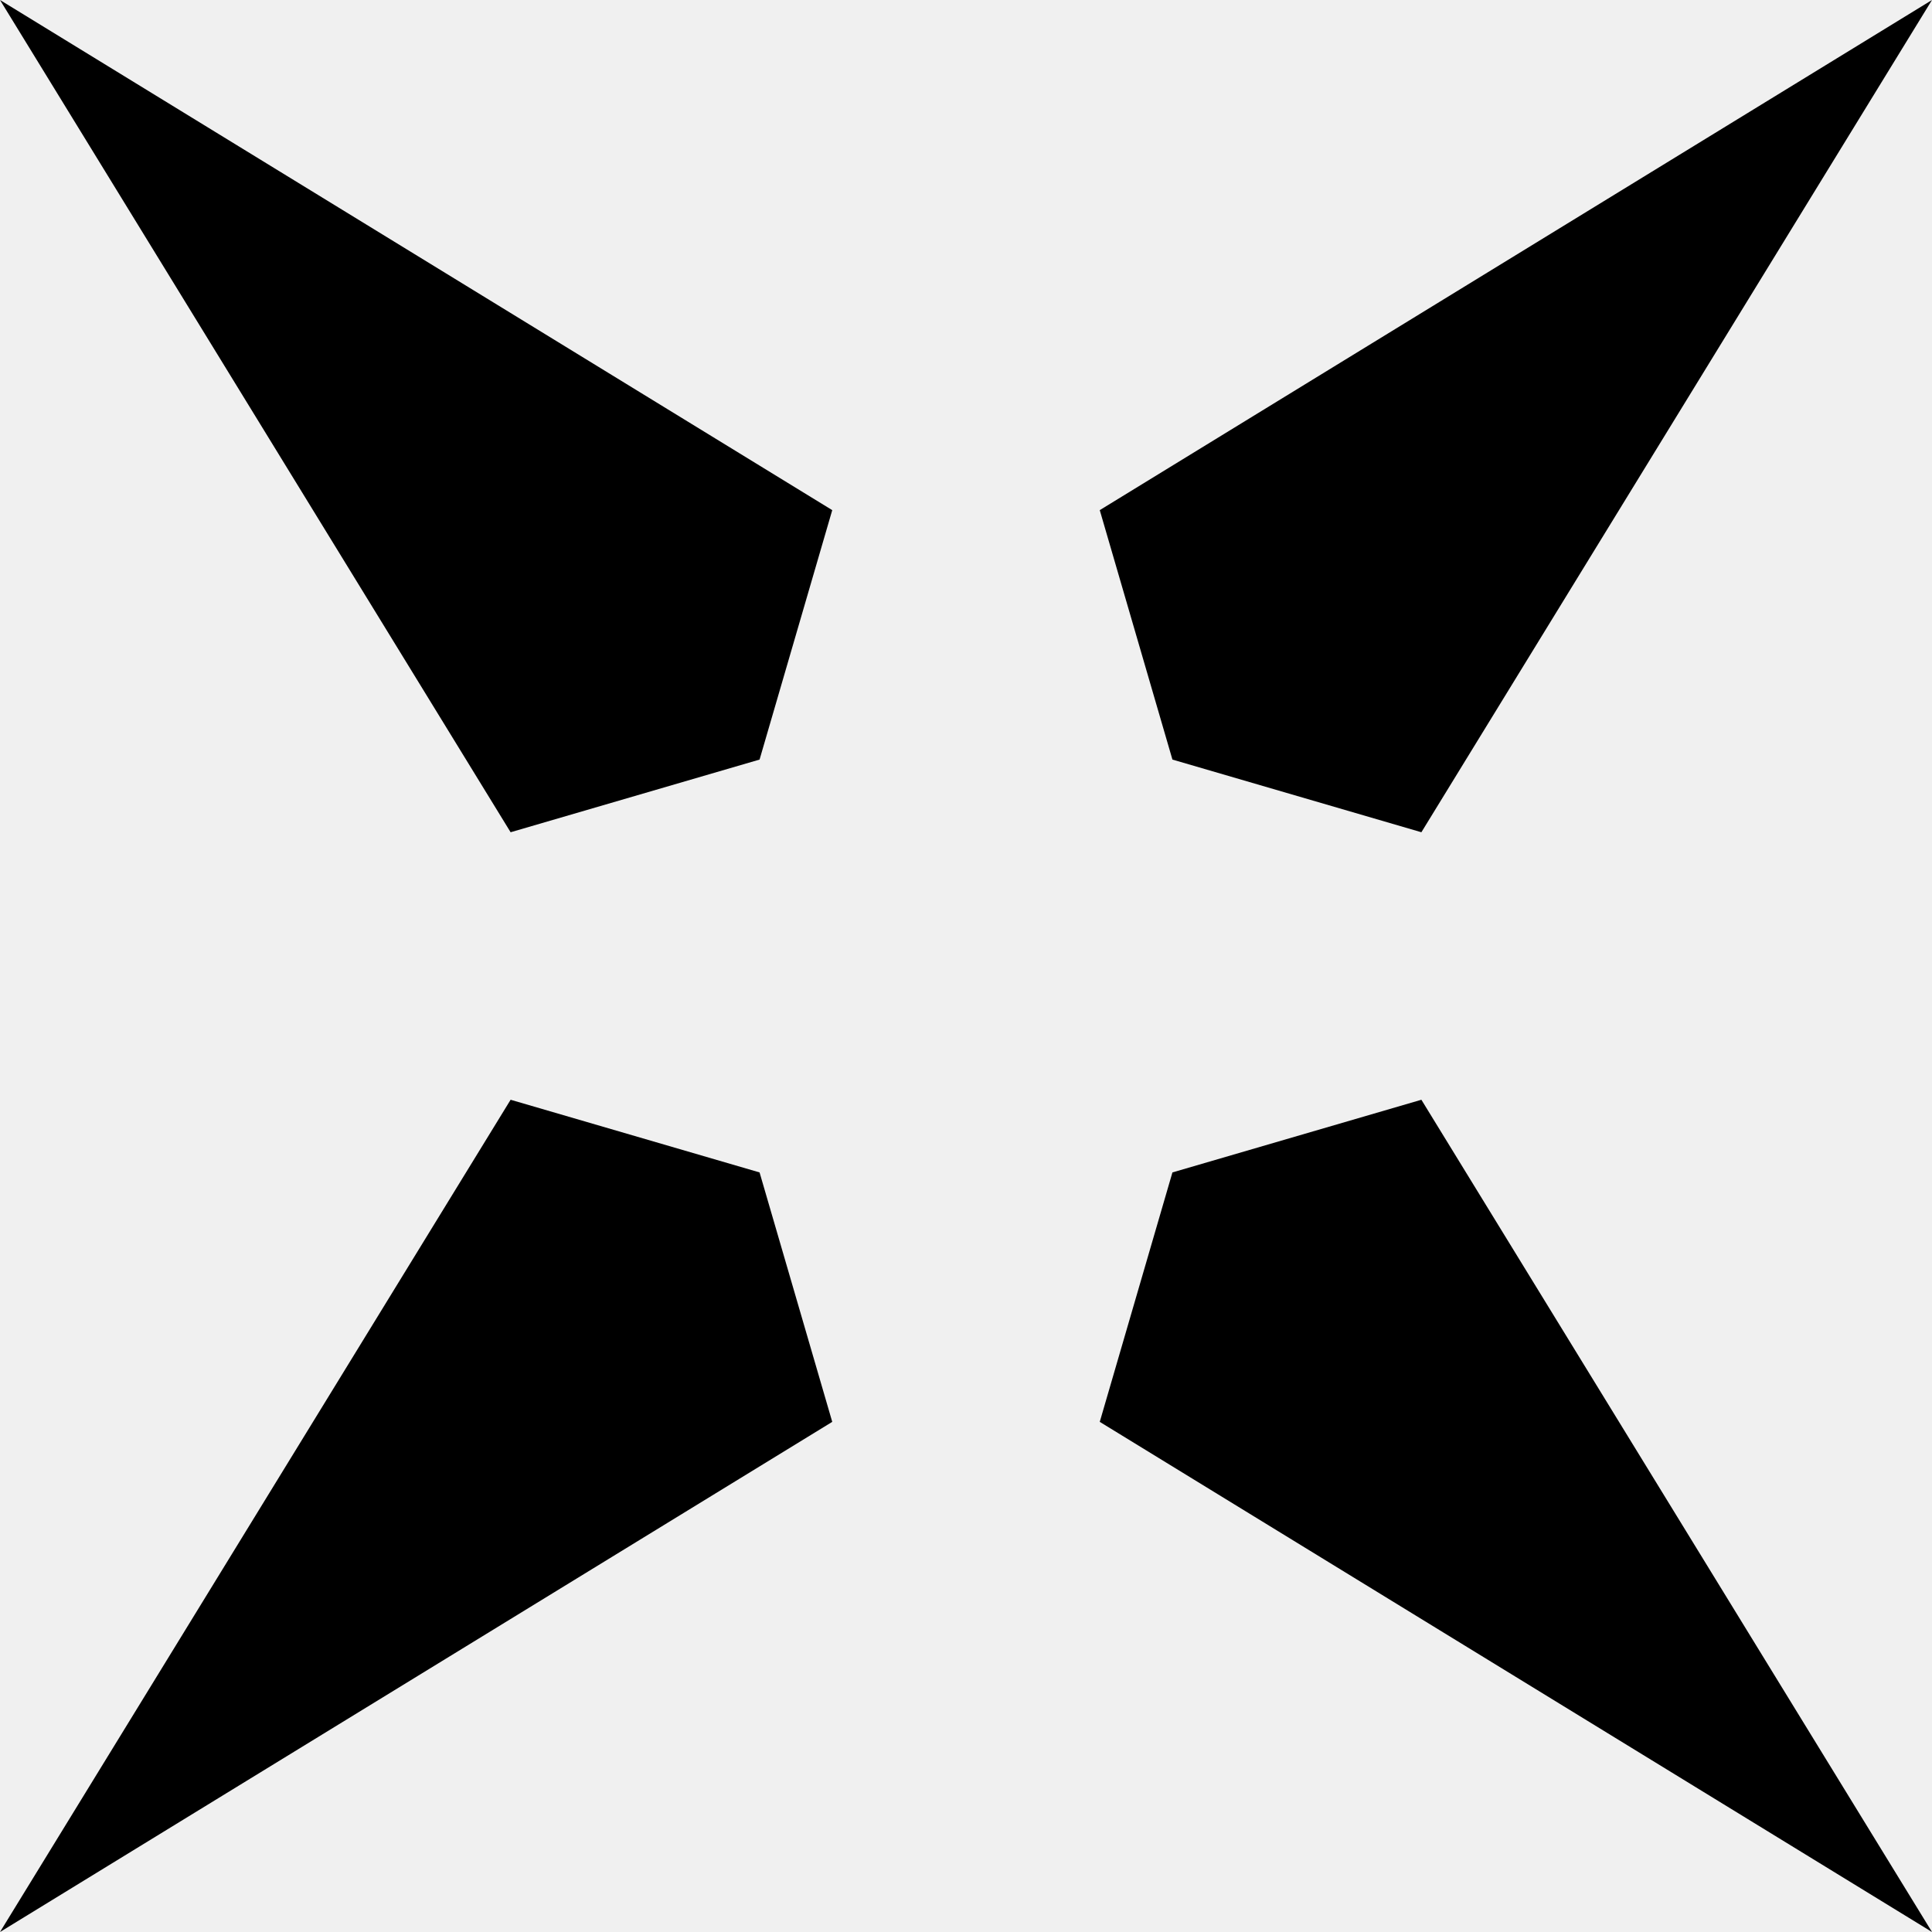
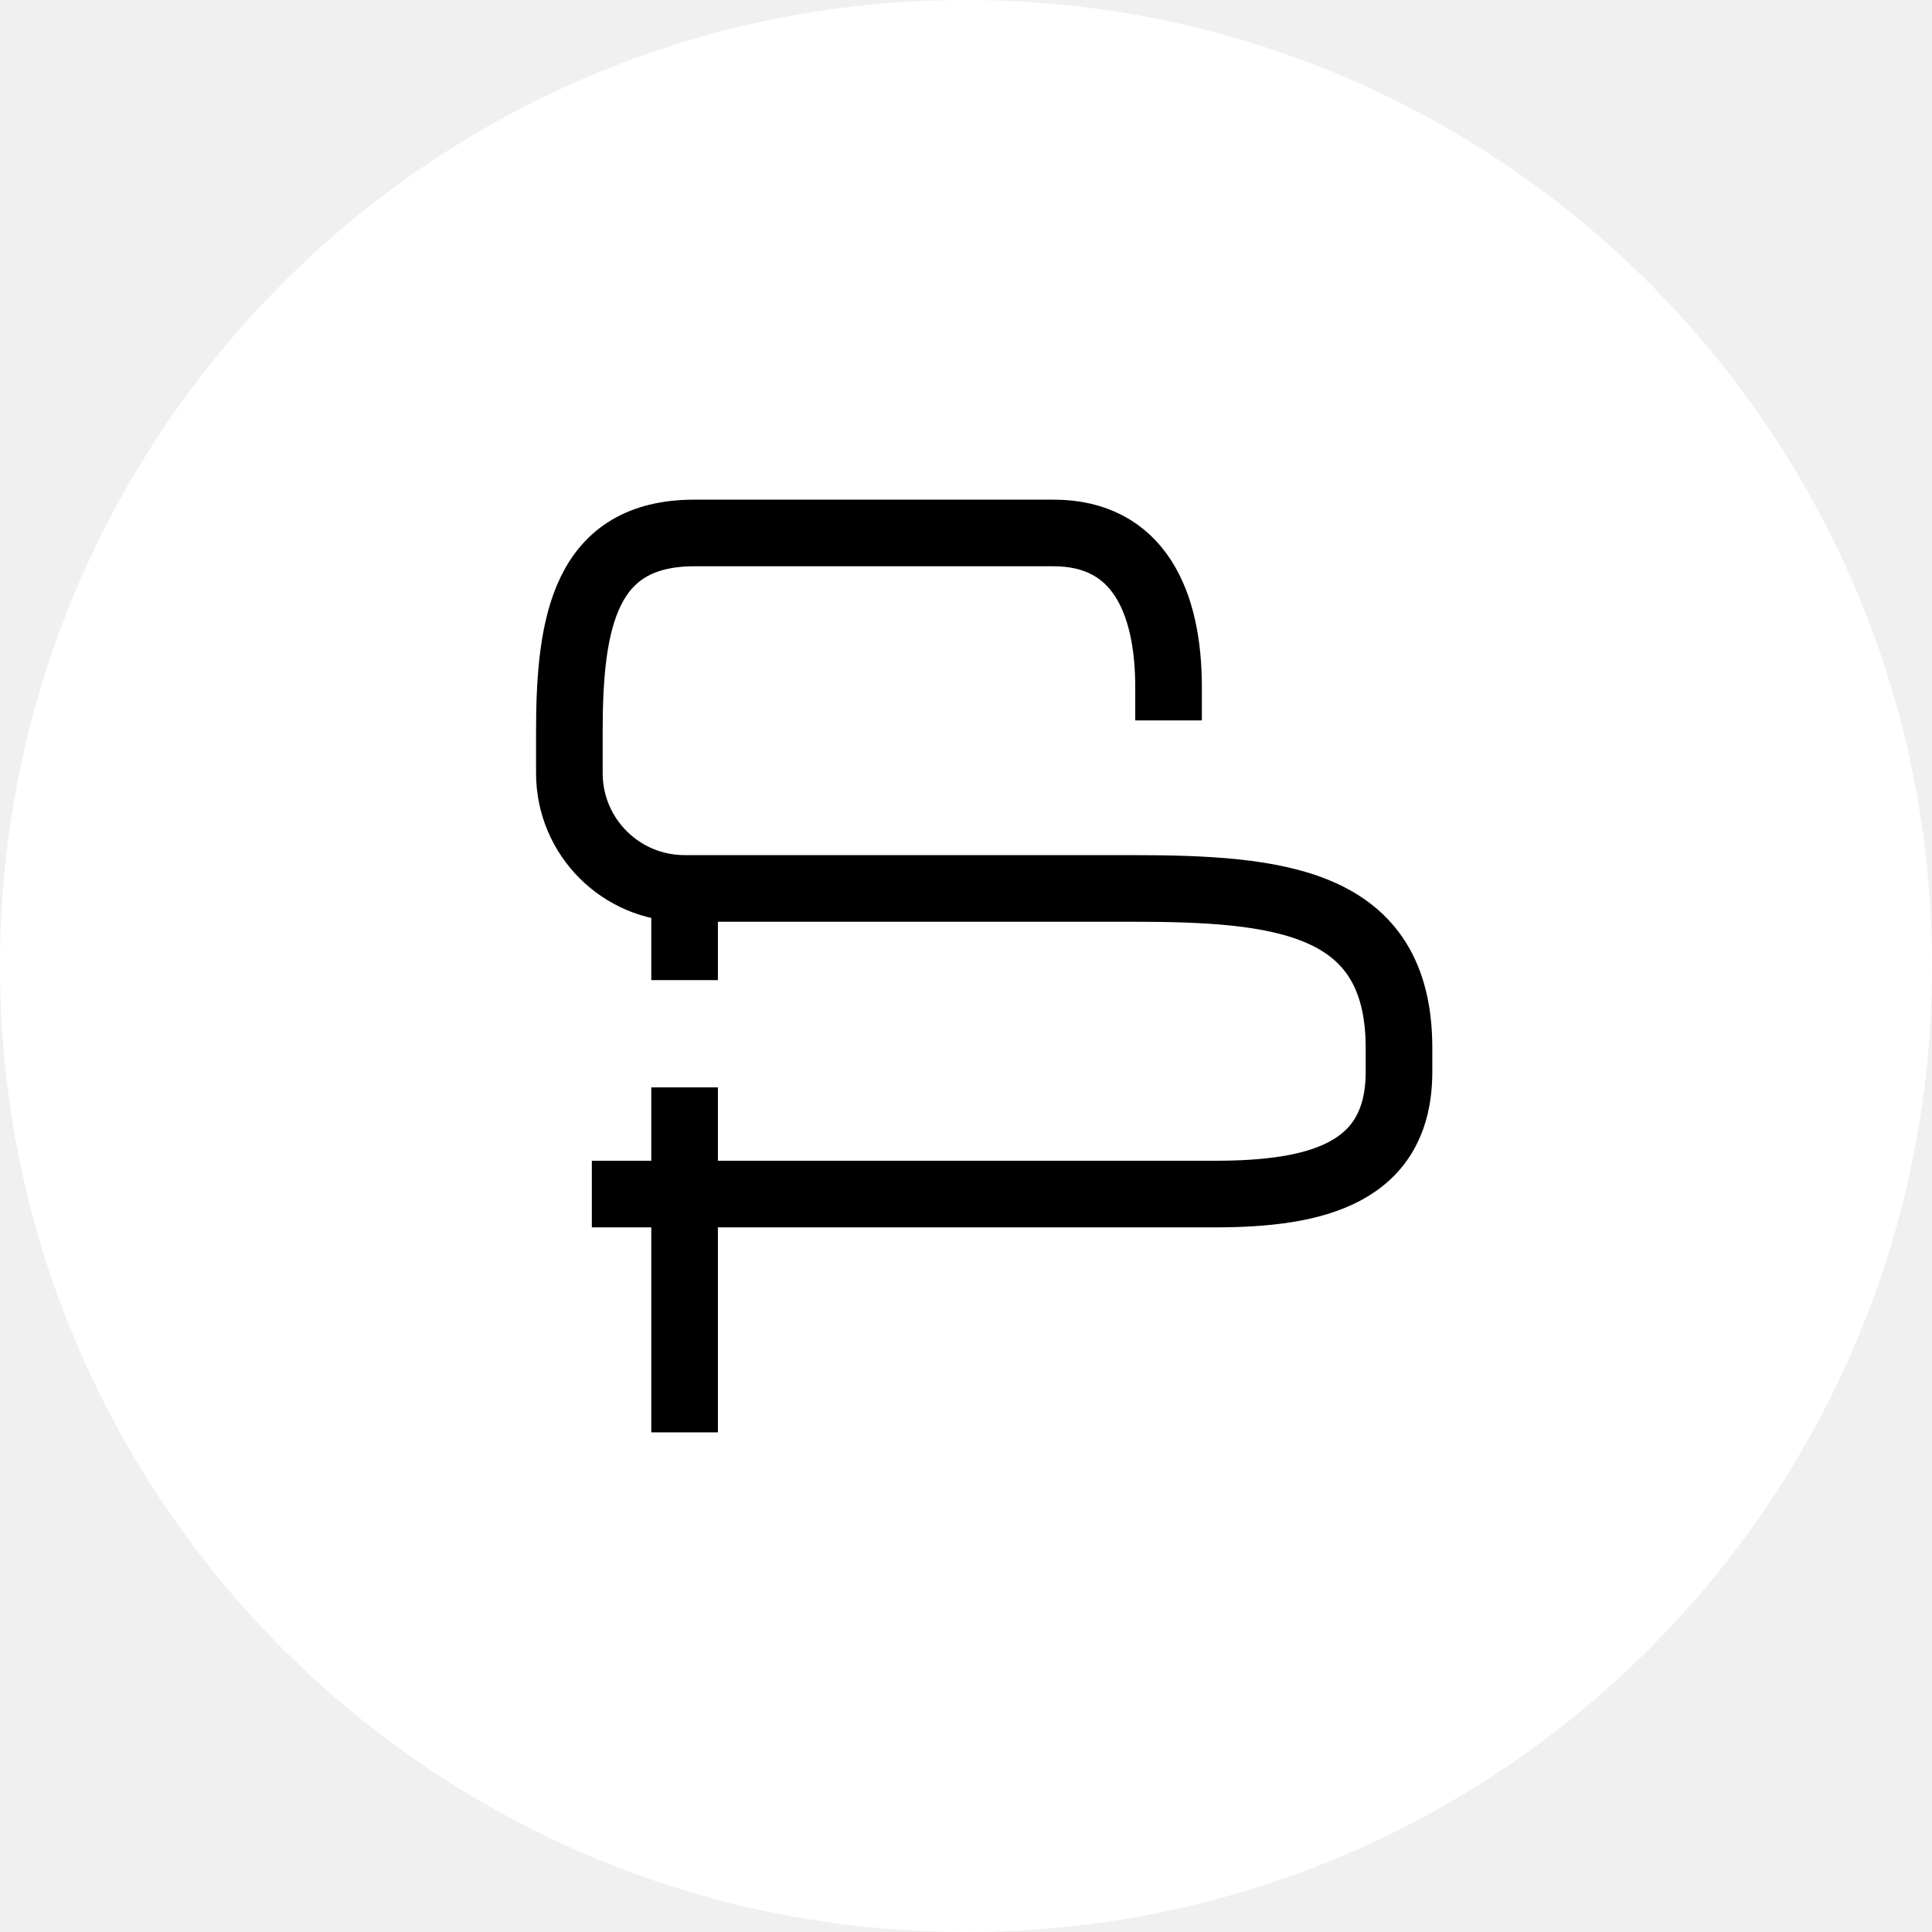
- <svg xmlns="http://www.w3.org/2000/svg" width="512" height="512" fill="none" viewBox="0 0 65 65">
+ <svg xmlns="http://www.w3.org/2000/svg" width="1024" height="1024" fill="none" viewBox="0 0 1024 1024">
  <style>
-     path {
-       fill: #000;
+     .dark-mode {
+       display: none;
    }
    @media (prefers-color-scheme: dark) {
-       path {
-         fill: #FFF;
+       .light-mode {
+         display: none;
+       }
+       .dark-mode {
+         display: block;
      }
    }
  </style>
-   <path d="M39.445 25.555 37 17.163 65 0 47.821 28l-8.376-2.445Zm-13.89 0L28 17.163 0 0l17.179 28 8.376-2.445Zm13.89 13.89L37 47.837 65 65 47.821 37l-8.376 2.445Zm-13.89 0L28 47.837 0 65l17.179-28 8.376 2.445Z" />
+   <g class="light-mode">
+     <rect width="1024" height="1024" fill="#fff" rx="512" />
+     <path stroke="#000" stroke-linecap="square" stroke-width="35.31" d="M362.847 632.88h280.938v0c53.962 0 97.706-10.88 97.715-64.842l.002-12.559v0c.014-78.486-63.612-84.597-142.098-84.597H362.847m0 161.998v108.637m0-108.637h-31.506m31.506 0v-38.901m0-123.097v0c-33.73 0-61.073-27.343-61.073-61.073v-22.328 0c0-57.989 8.299-104.999 66.288-104.999h190.333c45.119 0 60.96 36.577 60.96 81.696v0M362.847 470.882v30.955" />
+   </g>
+   <g class="dark-mode">
+     <rect width="1024" height="1024" fill="#000" rx="512" />
+     <path stroke="#fff" stroke-linecap="square" stroke-width="35.31" d="M362.847 632.88h280.938v0c53.962 0 97.706-10.88 97.715-64.842l.002-12.559v0c.014-78.486-63.612-84.597-142.098-84.597H362.847m0 161.998v108.637m0-108.637h-31.506m31.506 0v-38.901m0-123.097v0c-33.73 0-61.073-27.343-61.073-61.073v-22.328 0c0-57.989 8.299-104.999 66.288-104.999h190.333c45.119 0 60.96 36.577 60.96 81.696v0M362.847 470.882v30.955" />
+   </g>
</svg>
